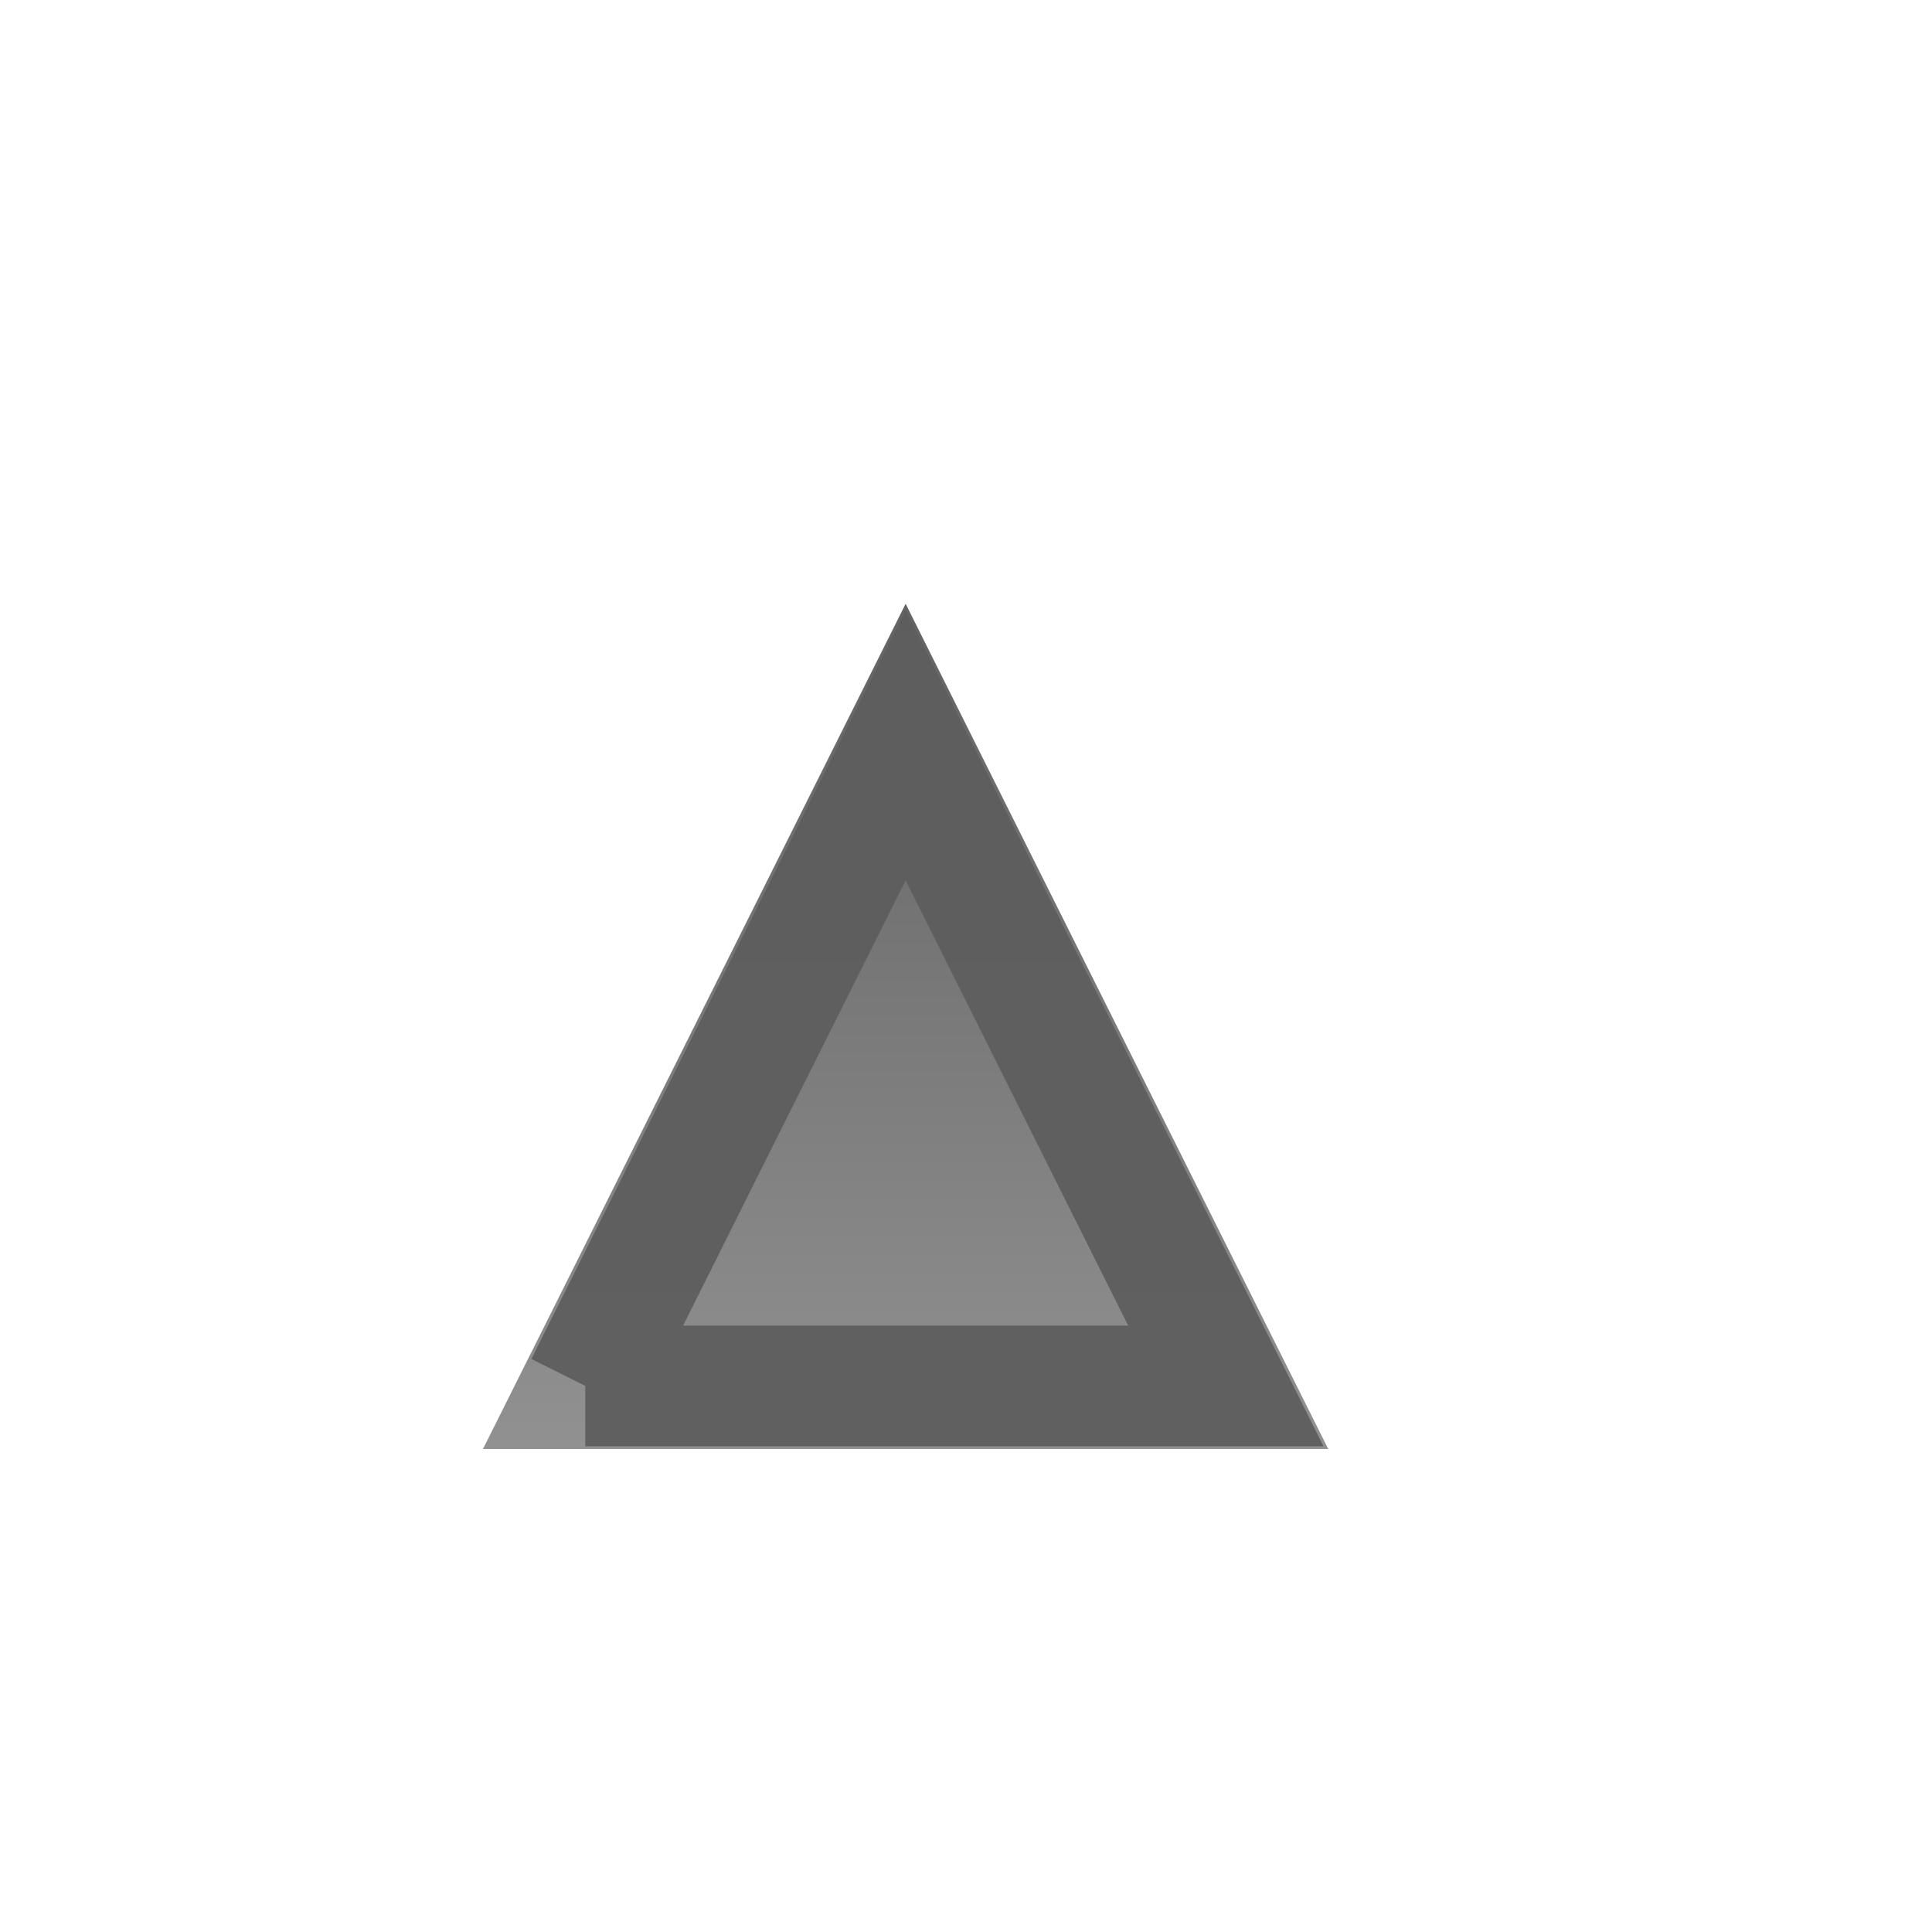
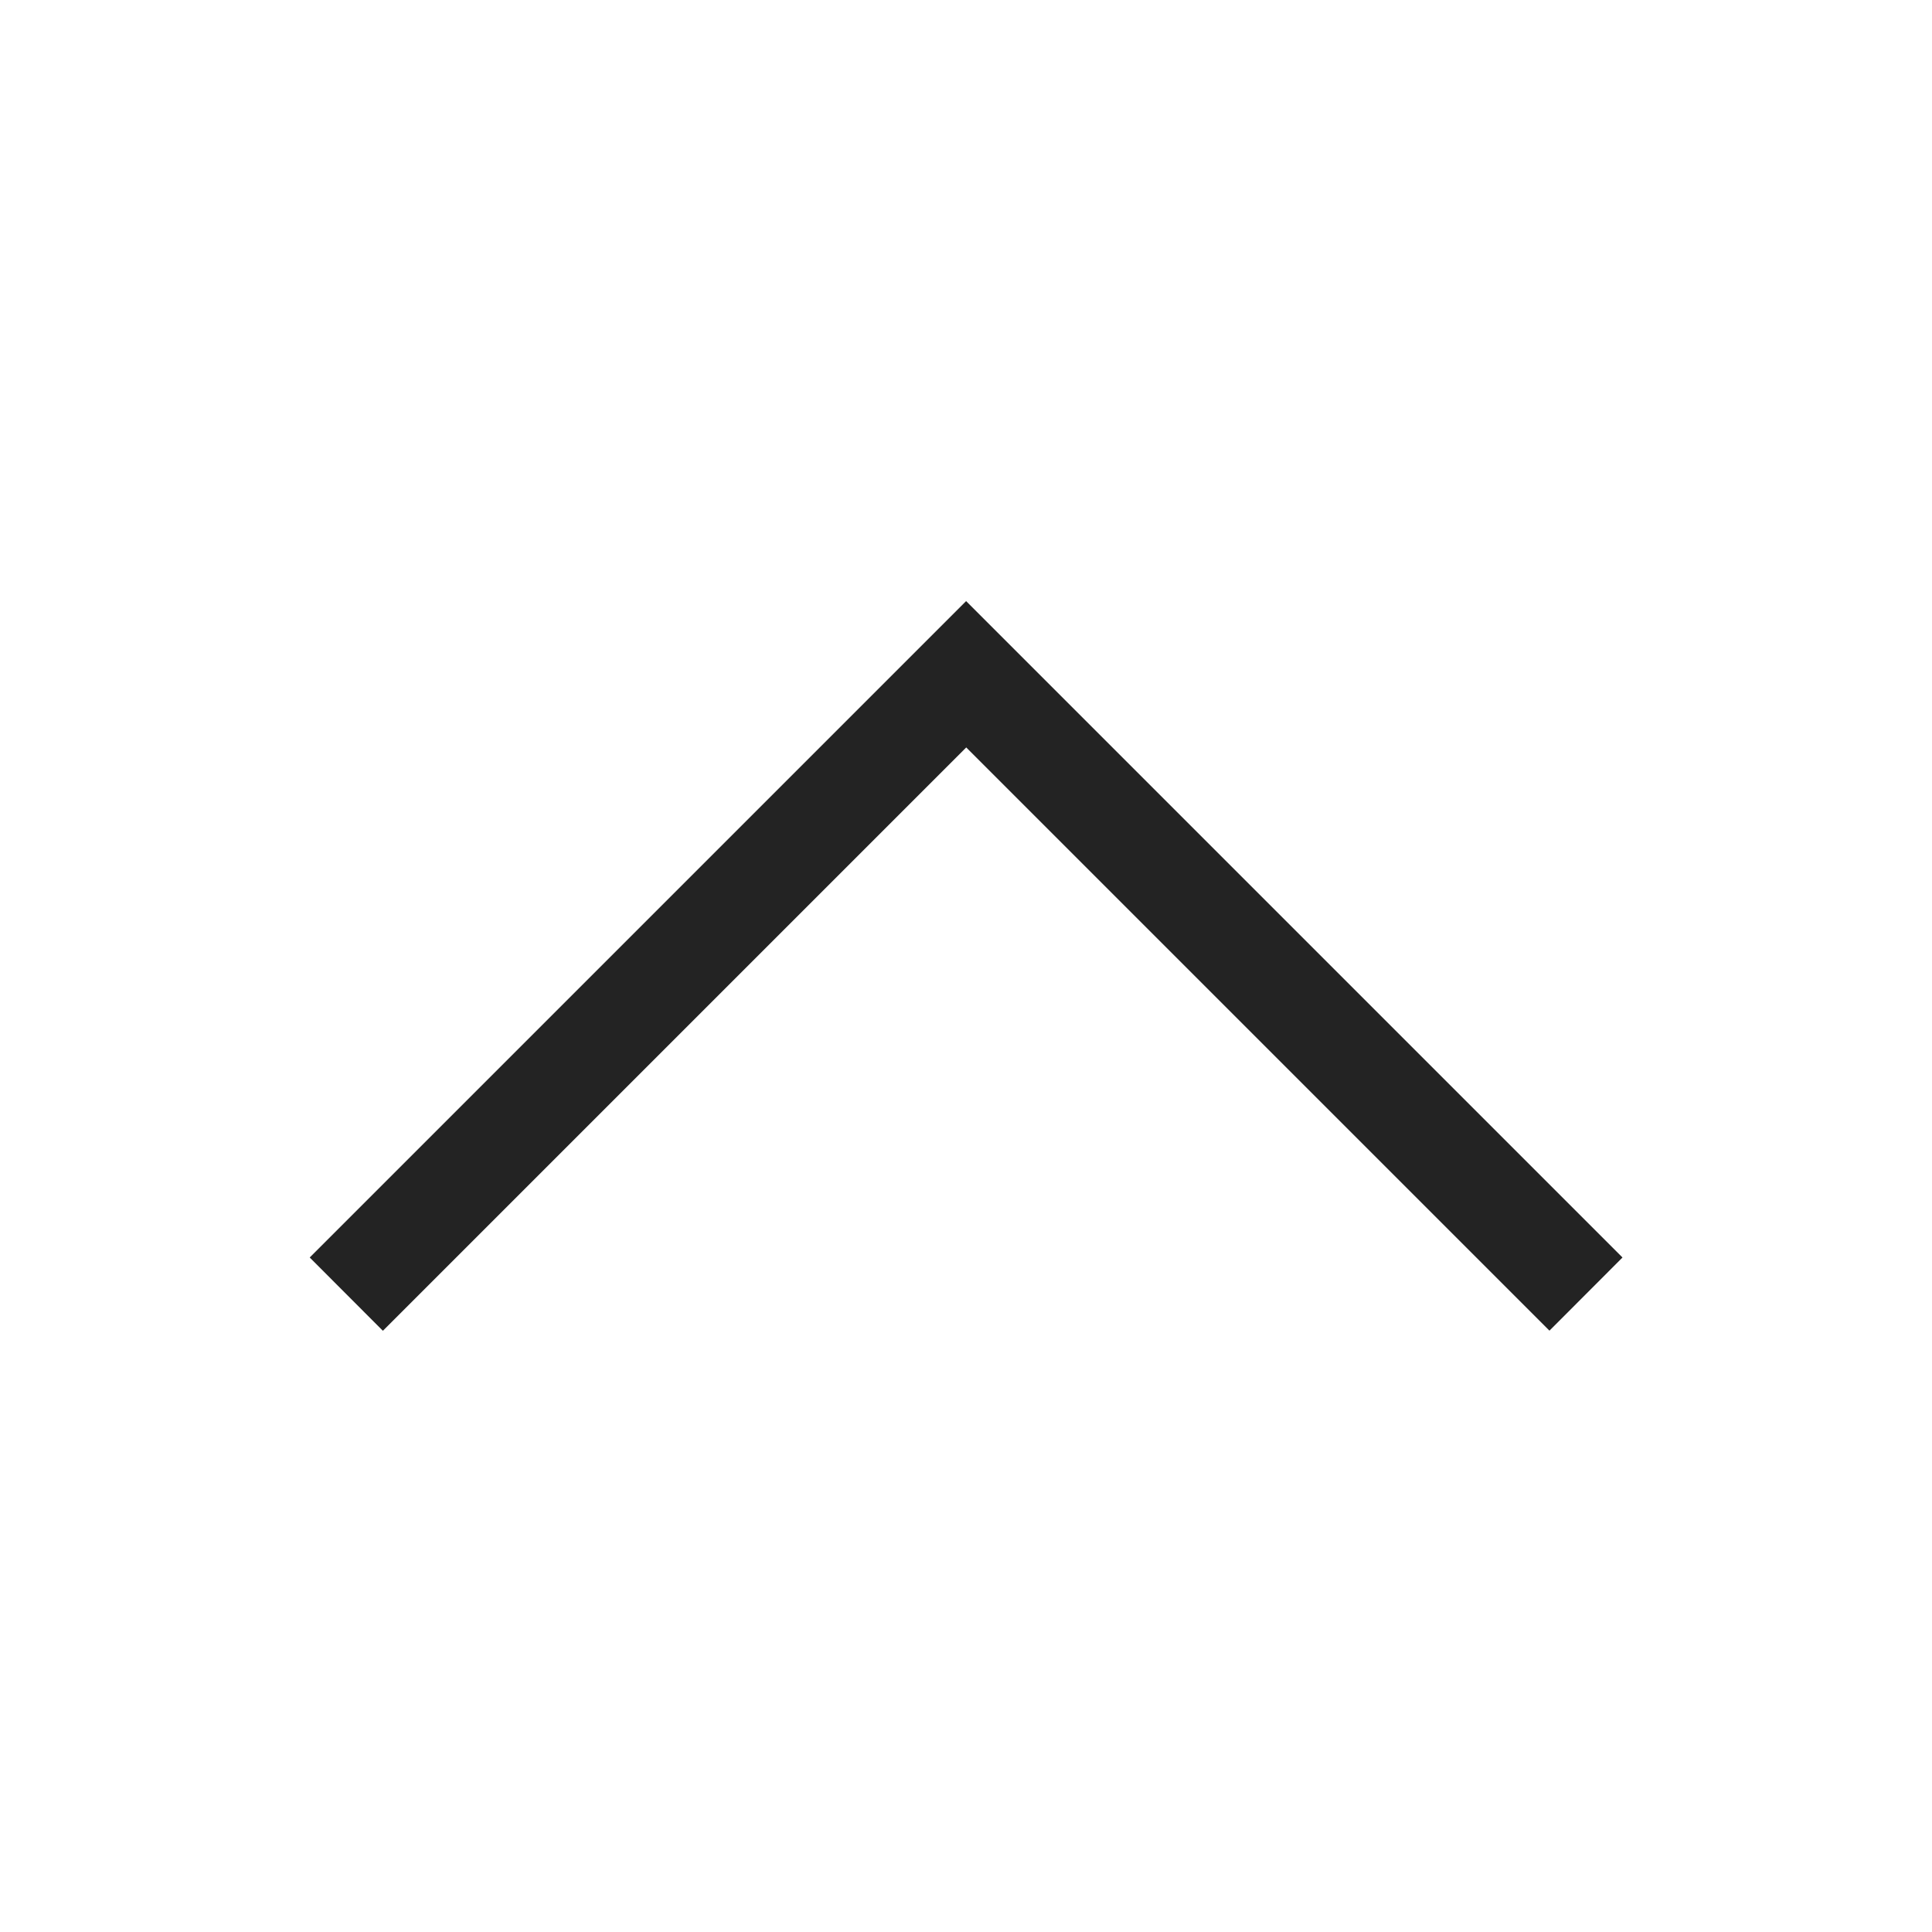
- <svg xmlns="http://www.w3.org/2000/svg" xmlns:xlink="http://www.w3.org/1999/xlink" viewBox="0 0 16 16" version="1.1" id="svg2">
-   <defs id="defs4">
-     <linearGradient id="linearGradient4140">
-       <stop stop-opacity="1" id="stop4142" stop-color="#919191" />
-       <stop stop-opacity="1" offset="1" id="stop4144" stop-color="#636363" />
-     </linearGradient>
-     <linearGradient x1="9" xlink:href="#linearGradient4140" y1="1042.362" x2="9" y2="1049.362" gradientTransform="matrix(1 0 0 -1 0.9999996 2090.724)" id="linearGradient4146" gradientUnits="userSpaceOnUse" />
-   </defs>
-   <g transform="matrix(1 0 0 1 0 -1036.362)" id="layer1">
-     <g id="g4154">
-       <path stroke-linejoin="round" stroke-opacity="1" stroke-dasharray="none" stroke="none" stroke-width="1" stroke-dashoffset="0" opacity="0" stroke-linecap="round" fill-opacity="1" id="rect4152" stroke-miterlimit="7.1" fill-rule="evenodd" d="m 0,1036.362 16,0 0,16 -16,0 z" fill="#ed4c70" />
-       <path stroke-linejoin="miter" stroke-opacity="1" stroke="none" stroke-width="1" stroke-linecap="butt" fill-opacity="1" id="path4138" fill-rule="evenodd" d="m 4,1048.362 7,0 -3.5,-7 z" fill="url(#linearGradient4146)" />
-       <path stroke-linejoin="miter" stroke-opacity="1" stroke-dasharray="none" stroke="#5d5d5d" stroke-width="1" xlink:href="#path4148" opacity="0.945" stroke-linecap="butt" fill-opacity="1" id="path4150" stroke-miterlimit="7.1" fill-rule="evenodd" d="m 4.848,1047.84 2.652,-5.305 2.652,5.305 -5.305,0 z" fill="none" />
+ <svg xmlns="http://www.w3.org/2000/svg" width="16" height="16" viewBox="0 0 16 16" id="svg4984" version="1.1">
+   <defs id="defs4986" />
+   <g id="layer1" transform="translate(-14.85711,-1021.505)">
+     <g id="g4238">
+       <path id="path5261" d="m 18.027,1032.525 -0.605,-0.606 5.436,-5.436 5.436,5.436 -0.605,0.606 -4.83,-4.83 -4.83,4.83 z" style="color:#000000;font-style:normal;font-variant:normal;font-weight:normal;font-stretch:normal;font-size:medium;line-height:normal;font-family:sans-serif;text-indent:0;text-align:start;text-decoration:none;text-decoration-line:none;text-decoration-style:solid;text-decoration-color:#000000;letter-spacing:normal;word-spacing:normal;text-transform:none;direction:ltr;block-progression:tb;writing-mode:lr-tb;baseline-shift:baseline;text-anchor:start;white-space:normal;clip-rule:nonzero;display:inline;overflow:visible;visibility:visible;opacity:1;isolation:auto;mix-blend-mode:normal;color-interpolation:sRGB;color-interpolation-filters:linearRGB;solid-color:#000000;solid-opacity:1;fill:#232323;fill-opacity:1;fill-rule:evenodd;stroke:none;stroke-width:0.855px;stroke-linecap:butt;stroke-linejoin:miter;stroke-miterlimit:4;stroke-dasharray:none;stroke-dashoffset:0;stroke-opacity:1;color-rendering:auto;image-rendering:auto;shape-rendering:auto;text-rendering:auto;enable-background:accumulate" />
+       <rect y="1021.505" x="14.857" height="16" width="16" id="rect4204" style="opacity:0;fill:#171717;fill-opacity:1;stroke:none;stroke-opacity:1" />
    </g>
  </g>
</svg>
